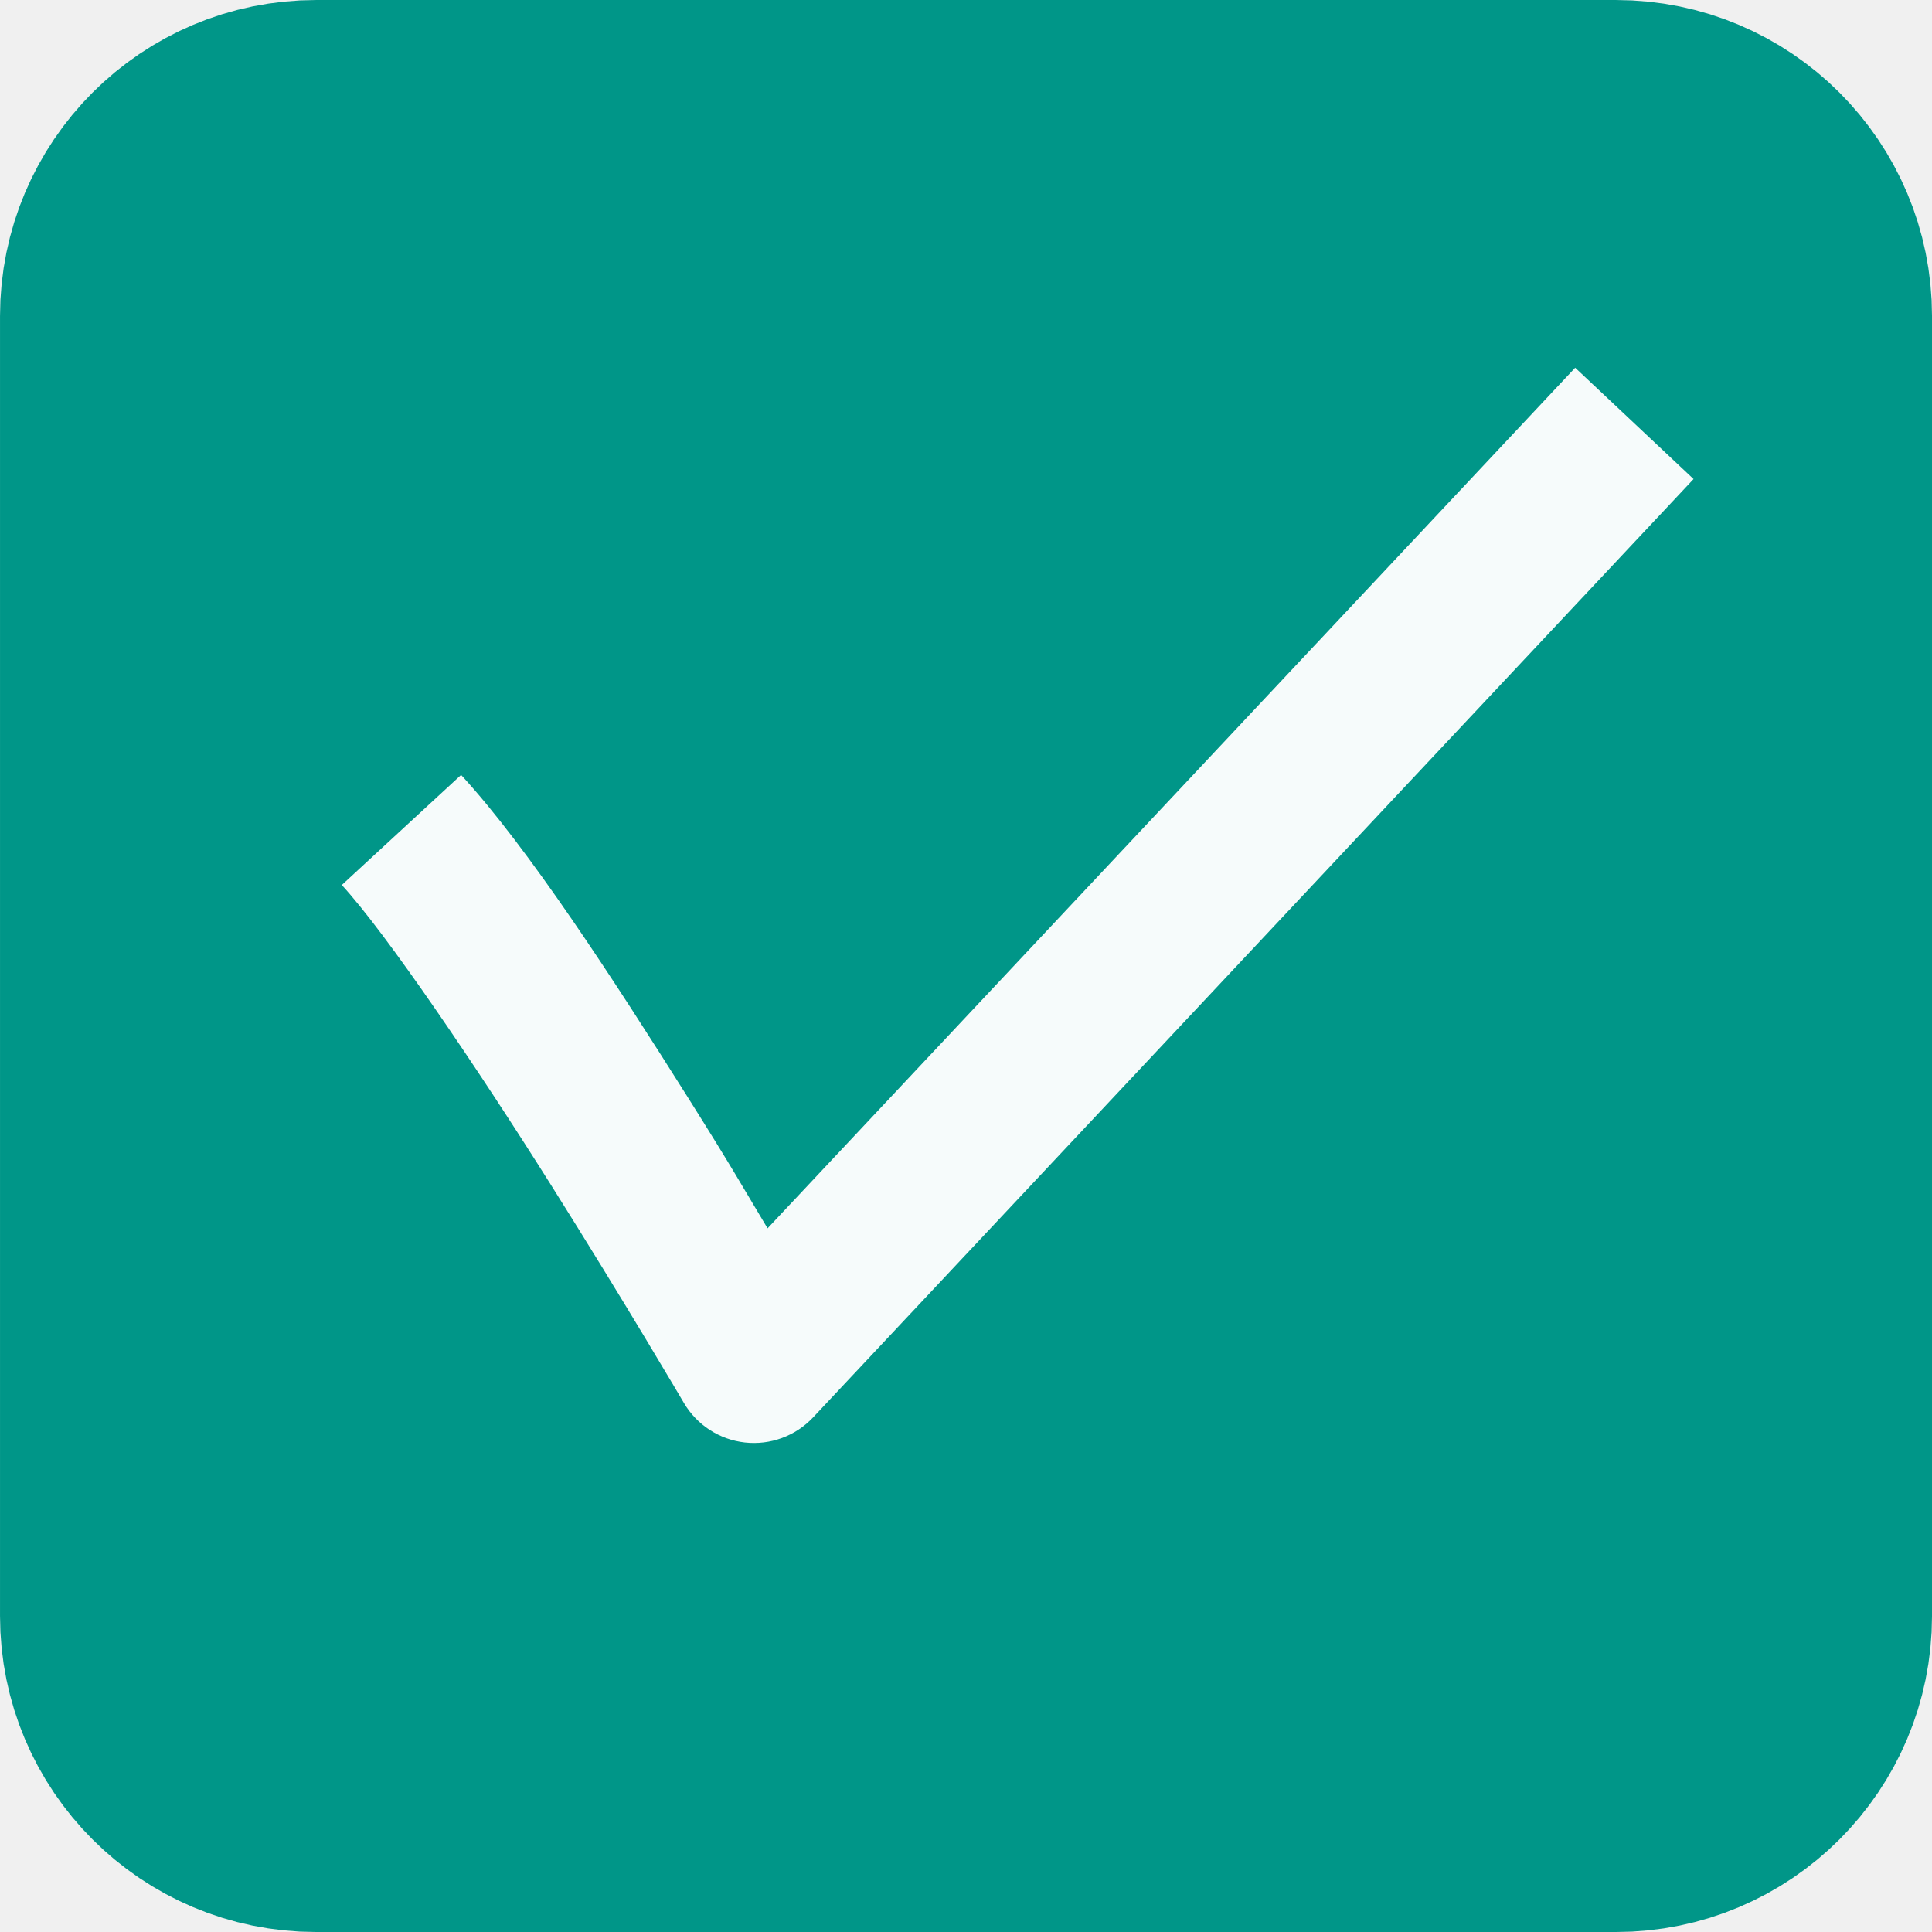
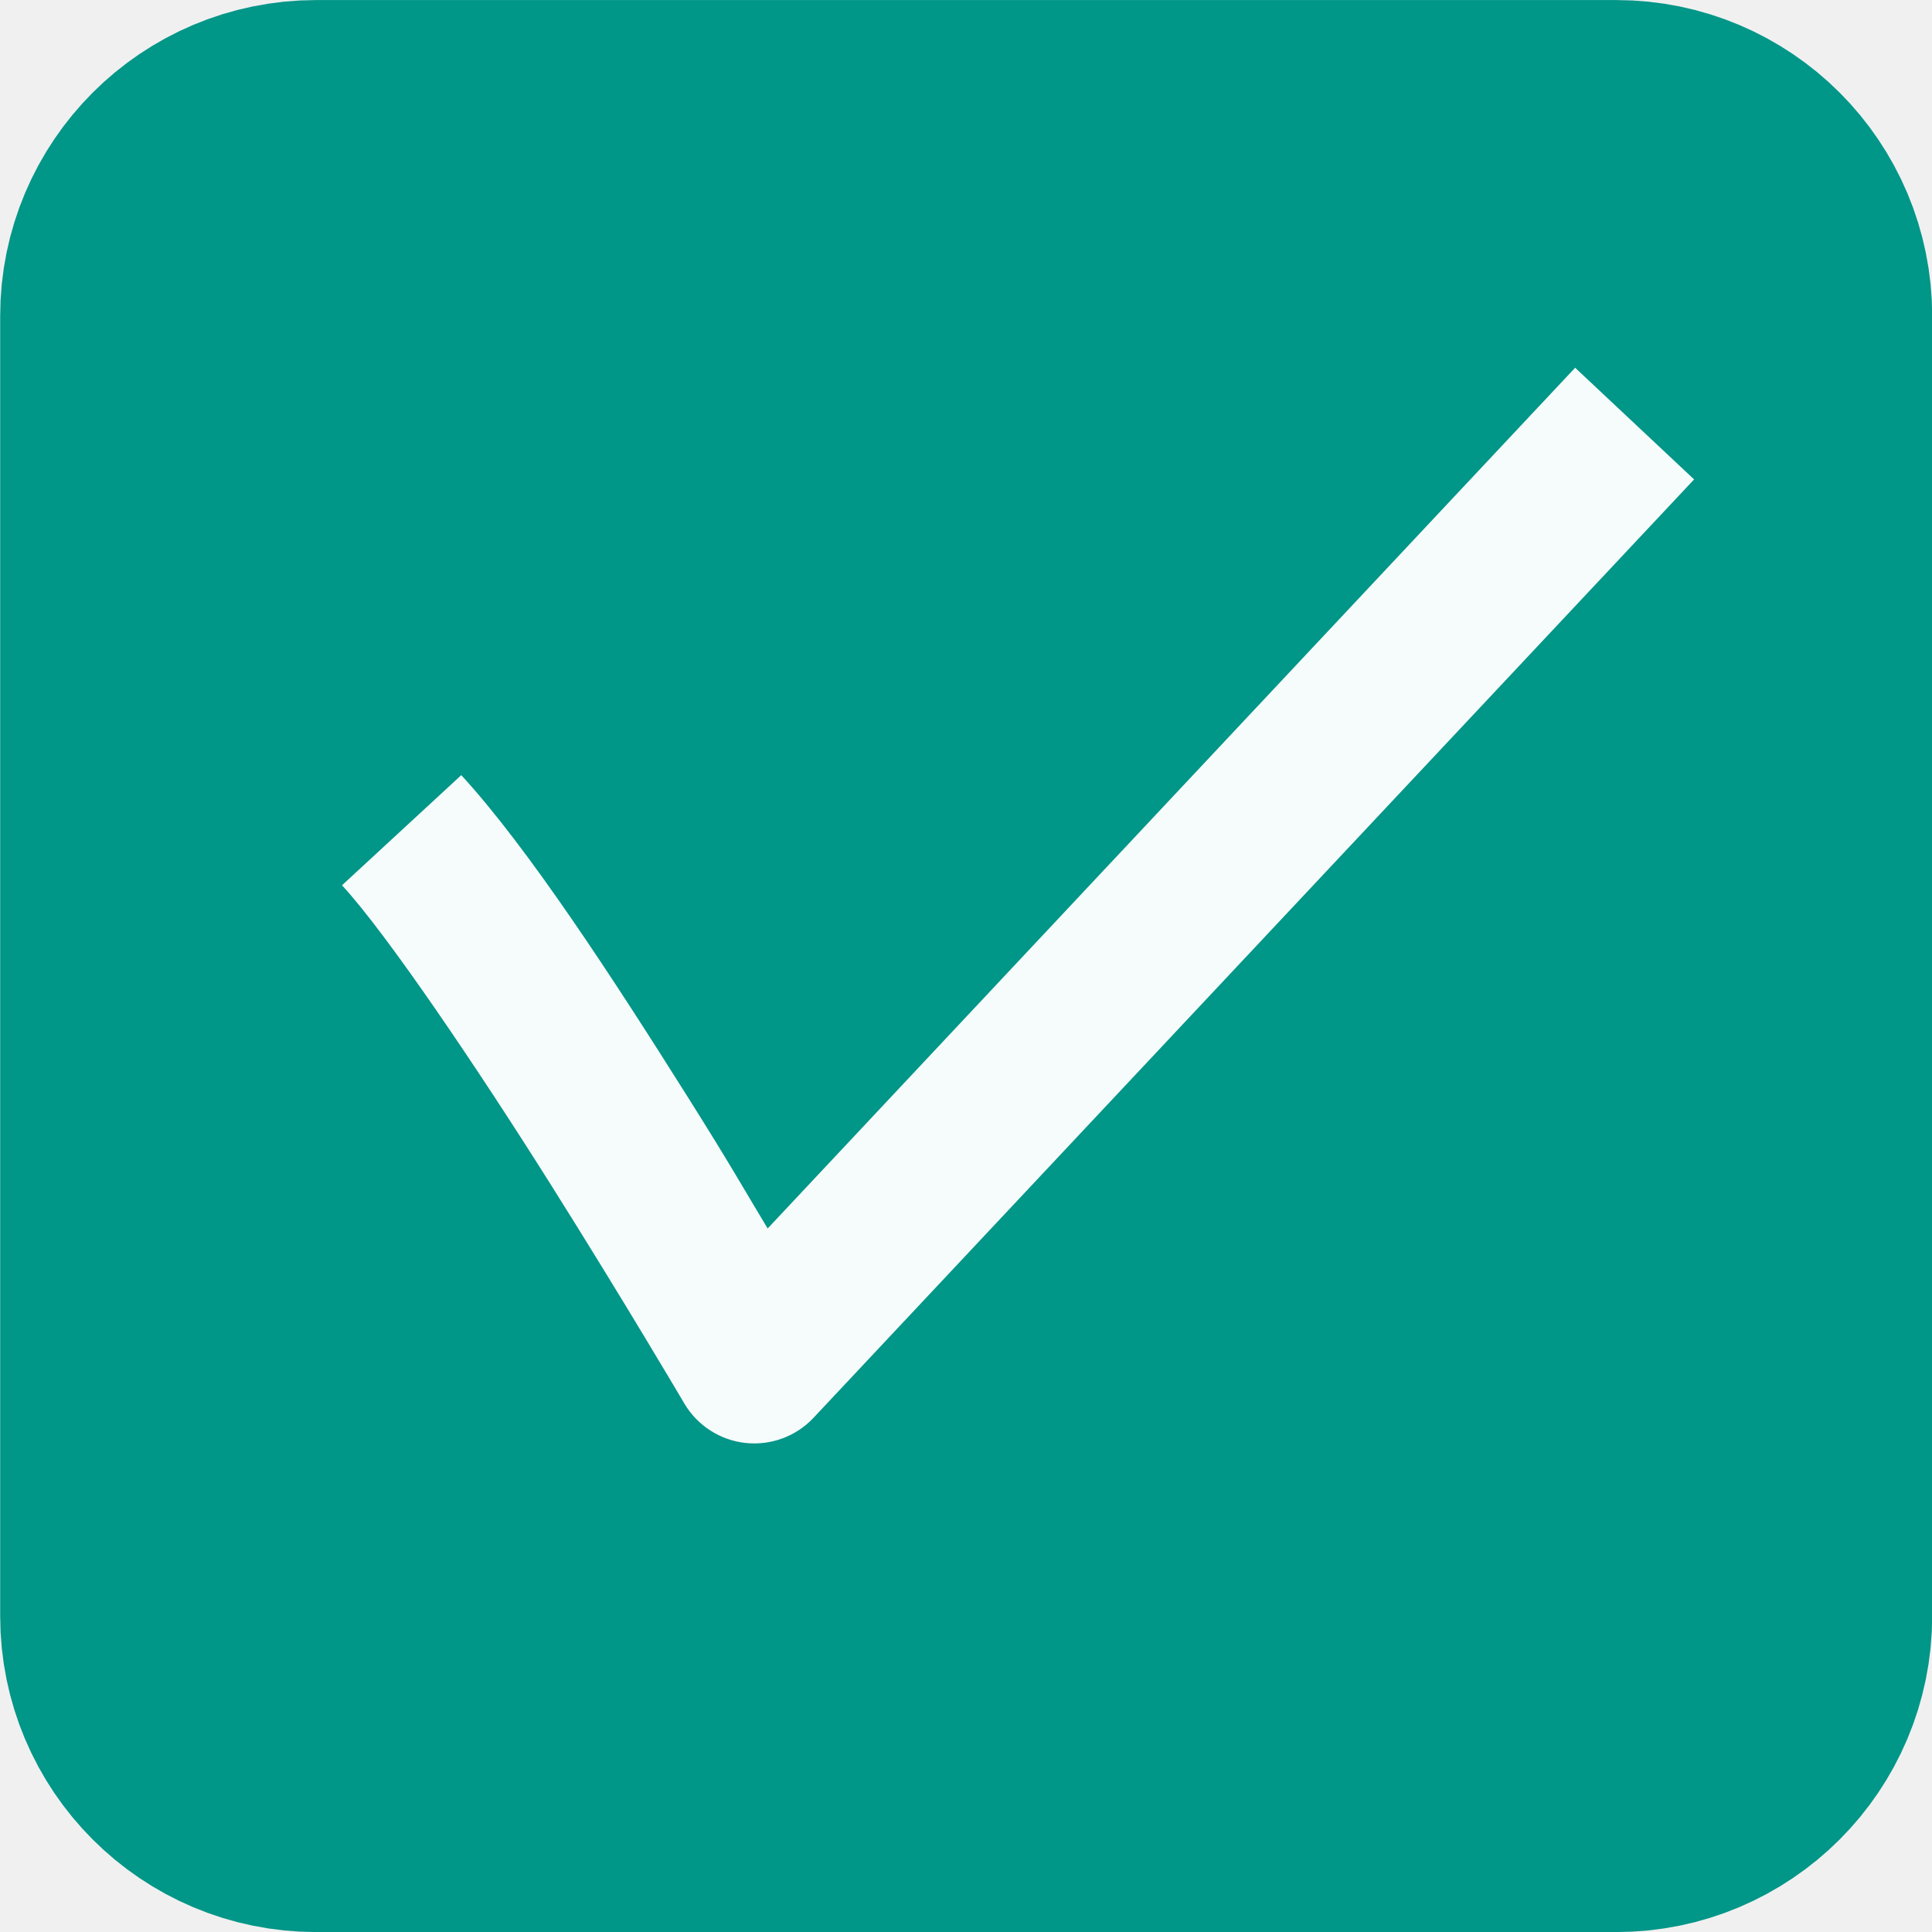
- <svg xmlns="http://www.w3.org/2000/svg" width="12.583mm" height="12.583mm" viewBox="0 0 12.583 12.583" version="1.1" id="svg8">
+ <svg xmlns="http://www.w3.org/2000/svg" width="6.35mm" height="6.35mm" viewBox="0 0 6.35 6.35" version="1.1" id="svg8">
  <defs id="defs2" />
-   <g id="layer1" transform="translate(-0.3229166,-265.3839)">
-     <rect style="fill:#009688;fill-opacity:1;stroke:#009688;stroke-width:2;stroke-miterlimit:4;stroke-dasharray:none;stroke-opacity:1;paint-order:normal" id="rect4485" width="10.583" height="10.583" x="1.323" y="266.384" rx="1.058" ry="1.058" />
-     <path style="color:#000000;font-style:normal;font-variant:normal;font-weight:normal;font-stretch:normal;font-size:medium;line-height:normal;font-family:sans-serif;font-variant-ligatures:normal;font-variant-position:normal;font-variant-caps:normal;font-variant-numeric:normal;font-variant-alternates:normal;font-feature-settings:normal;text-indent:0;text-align:start;text-decoration:none;text-decoration-line:none;text-decoration-style:solid;text-decoration-color:#000000;letter-spacing:normal;word-spacing:normal;text-transform:none;writing-mode:lr-tb;direction:ltr;text-orientation:mixed;dominant-baseline:auto;baseline-shift:baseline;text-anchor:start;white-space:normal;shape-padding:0;clip-rule:nonzero;display:inline;overflow:visible;visibility:visible;opacity:1;isolation:auto;mix-blend-mode:normal;color-interpolation:sRGB;color-interpolation-filters:linearRGB;solid-color:#000000;solid-opacity:1;vector-effect:none;fill:#ffffff;fill-opacity:0.962;fill-rule:nonzero;stroke:none;stroke-width:1.058;stroke-linecap:butt;stroke-linejoin:round;stroke-miterlimit:4;stroke-dasharray:none;stroke-dashoffset:0;stroke-opacity:1;paint-order:normal;color-rendering:auto;image-rendering:auto;shape-rendering:auto;text-rendering:auto;enable-background:accumulate" d="m 10.582,267.779 -5.26,5.605 c -0.162,-0.27 -0.23,-0.394 -0.516,-0.848 -0.488,-0.775 -1.043,-1.631 -1.48,-2.105 l -0.777,0.717 c 0.291,0.316 0.883,1.192 1.361,1.951 0.478,0.759 0.867,1.422 0.867,1.422 a 0.529,0.529 0 0 0 0.842,0.094 l 5.734,-6.111 z" id="path4495" />
+   <g id="layer1" transform="translate(-0.3229167,-271.6173)">
+     <rect style="fill:#009688;fill-opacity:1;stroke:#009688;stroke-width:1.009;stroke-miterlimit:4;stroke-dasharray:none;stroke-opacity:1;paint-order:normal" id="rect4485" width="5.341" height="5.341" x="0.828" y="272.122" rx="0.534" ry="0.534" />
+     <path style="color:#000000;font-style:normal;font-variant:normal;font-weight:normal;font-stretch:normal;font-size:medium;line-height:normal;font-family:sans-serif;font-variant-ligatures:normal;font-variant-position:normal;font-variant-caps:normal;font-variant-numeric:normal;font-variant-alternates:normal;font-feature-settings:normal;text-indent:0;text-align:start;text-decoration:none;text-decoration-line:none;text-decoration-style:solid;text-decoration-color:#000000;letter-spacing:normal;word-spacing:normal;text-transform:none;writing-mode:lr-tb;direction:ltr;text-orientation:mixed;dominant-baseline:auto;baseline-shift:baseline;text-anchor:start;white-space:normal;shape-padding:0;clip-rule:nonzero;display:inline;overflow:visible;visibility:visible;opacity:1;isolation:auto;mix-blend-mode:normal;color-interpolation:sRGB;color-interpolation-filters:linearRGB;solid-color:#000000;solid-opacity:1;vector-effect:none;fill:#ffffff;fill-opacity:0.962;fill-rule:nonzero;stroke:none;stroke-width:0.534;stroke-linecap:butt;stroke-linejoin:round;stroke-miterlimit:4;stroke-dasharray:none;stroke-dashoffset:0;stroke-opacity:1;paint-order:normal;color-rendering:auto;image-rendering:auto;shape-rendering:auto;text-rendering:auto;enable-background:accumulate" d="m 5.5,272.826 -2.654,2.829 c -0.082,-0.136 -0.116,-0.199 -0.26,-0.428 -0.246,-0.391 -0.527,-0.823 -0.747,-1.062 l -0.392,0.362 c 0.147,0.159 0.446,0.602 0.687,0.985 0.241,0.383 0.438,0.718 0.438,0.718 a 0.267,0.267 0 0 0 0.425,0.047 l 2.894,-3.084 z" id="path4495" />
  </g>
</svg>
